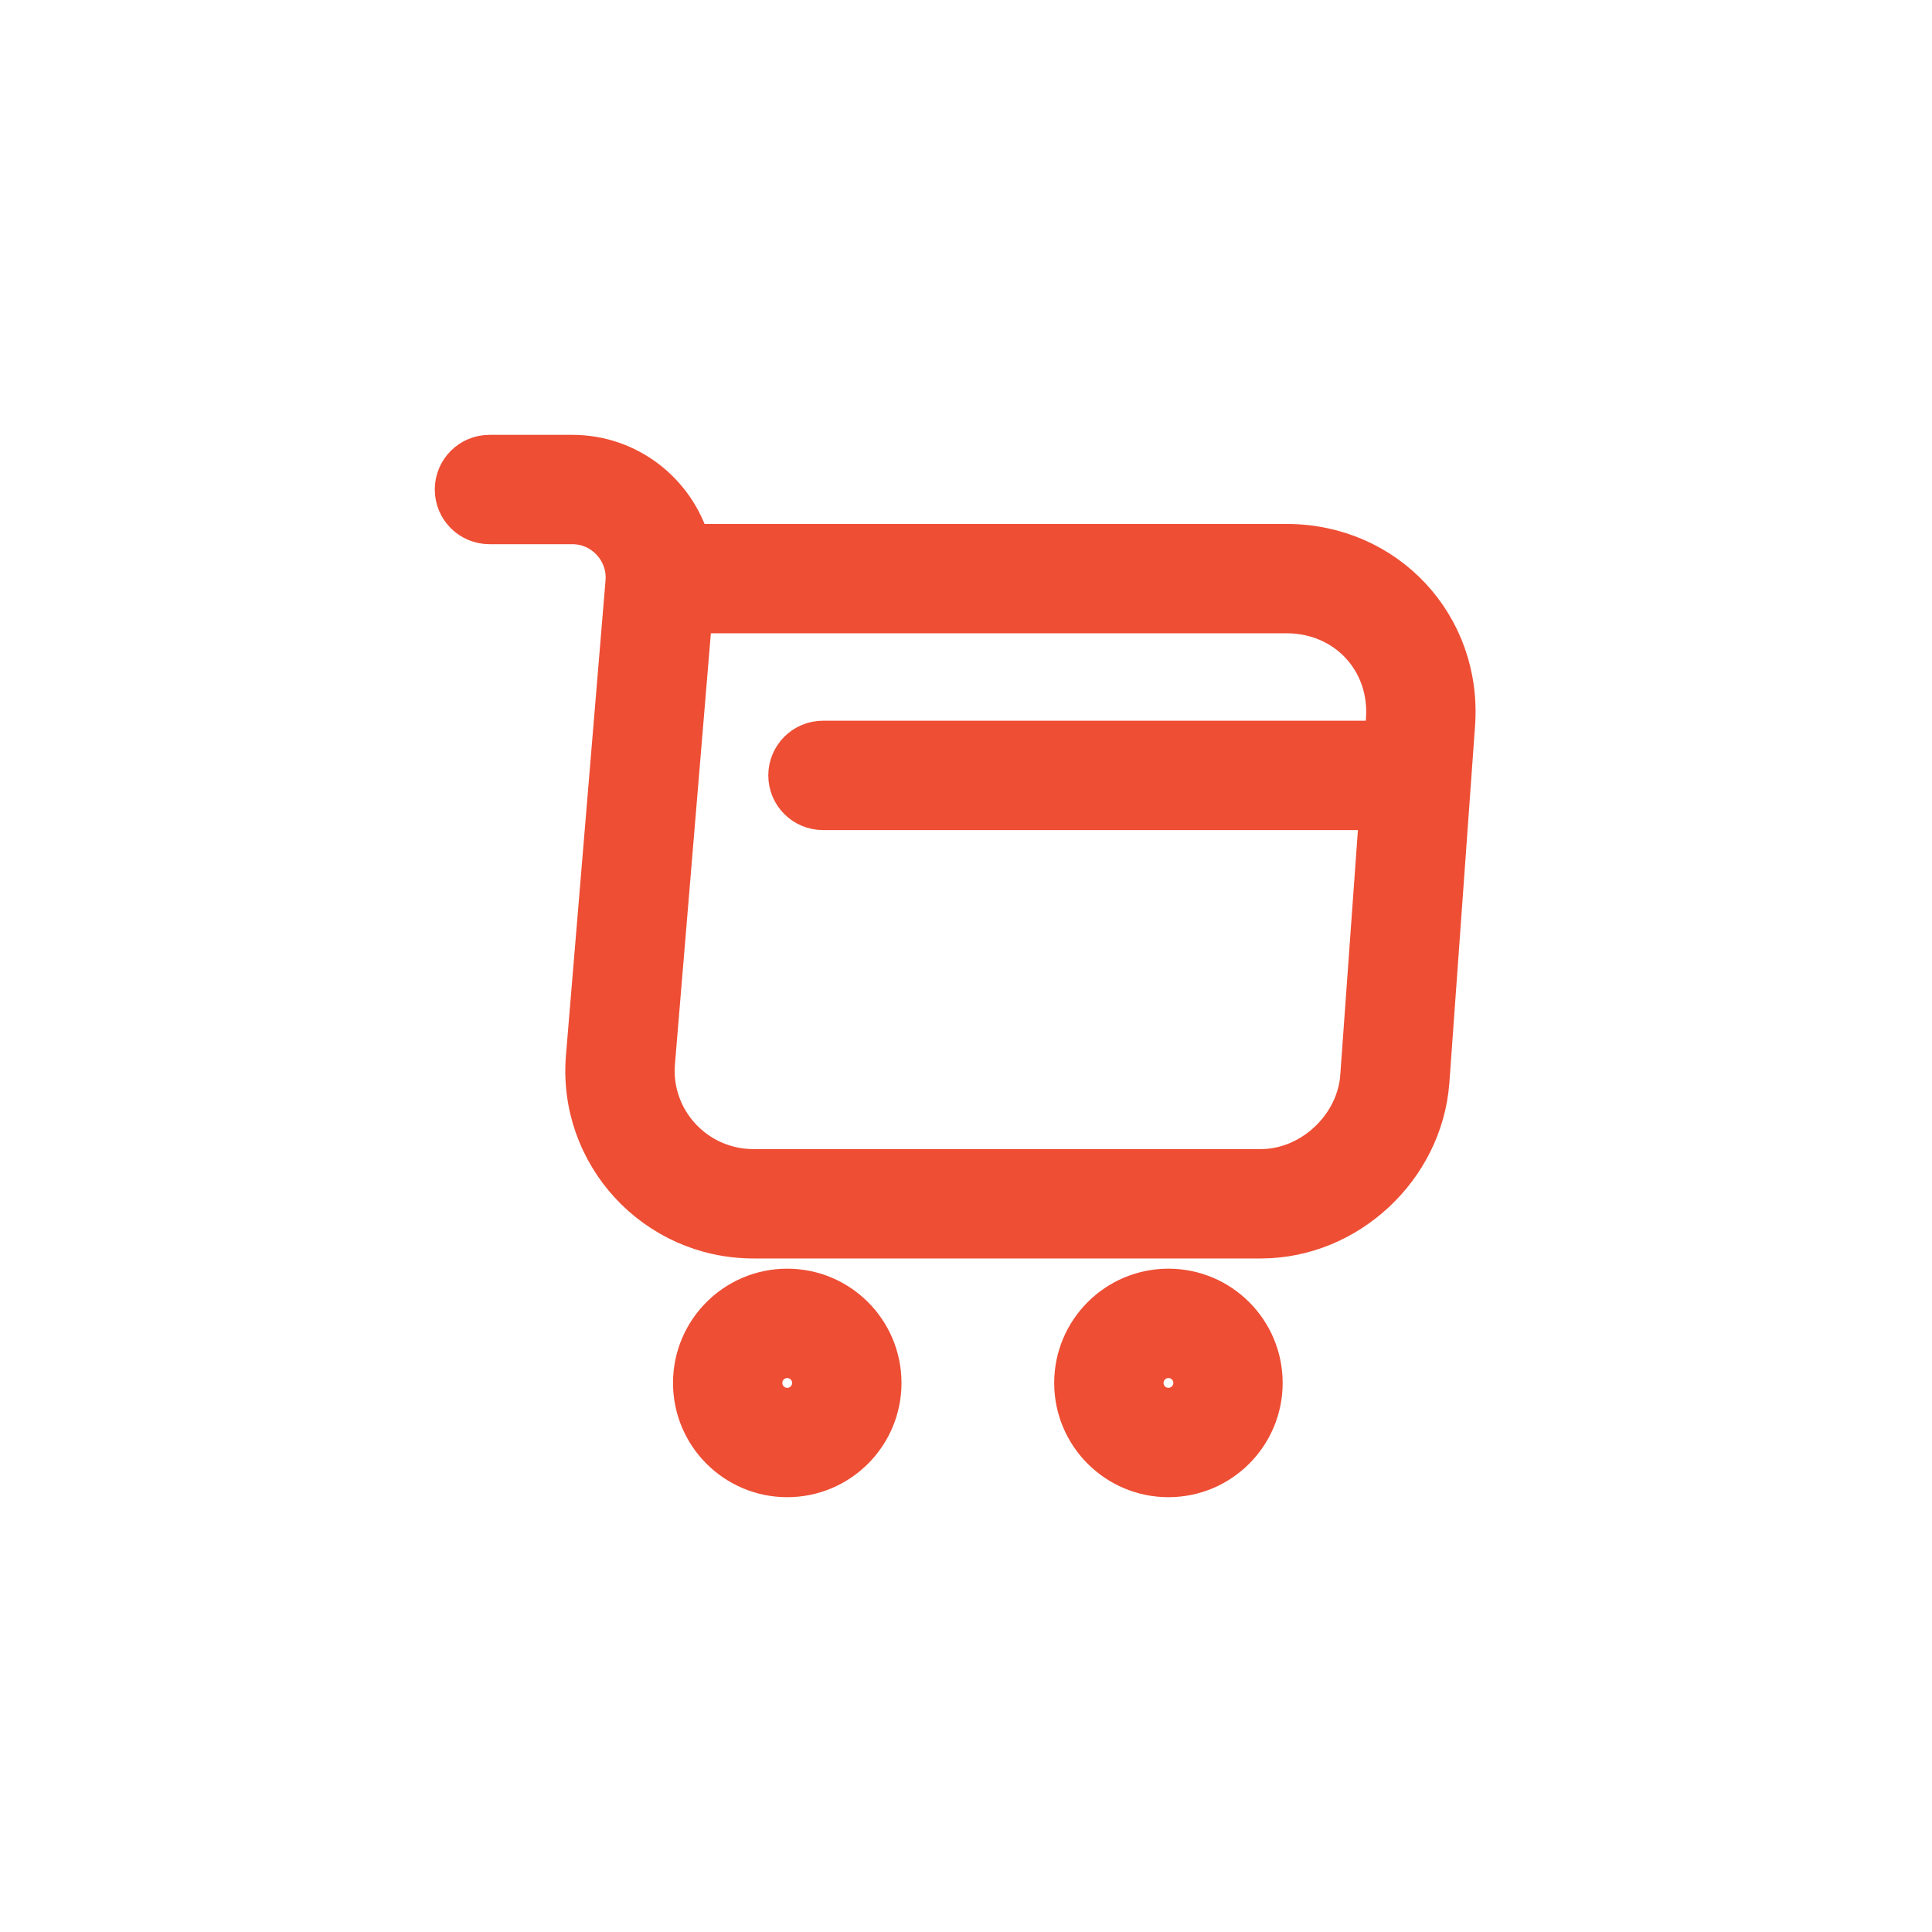
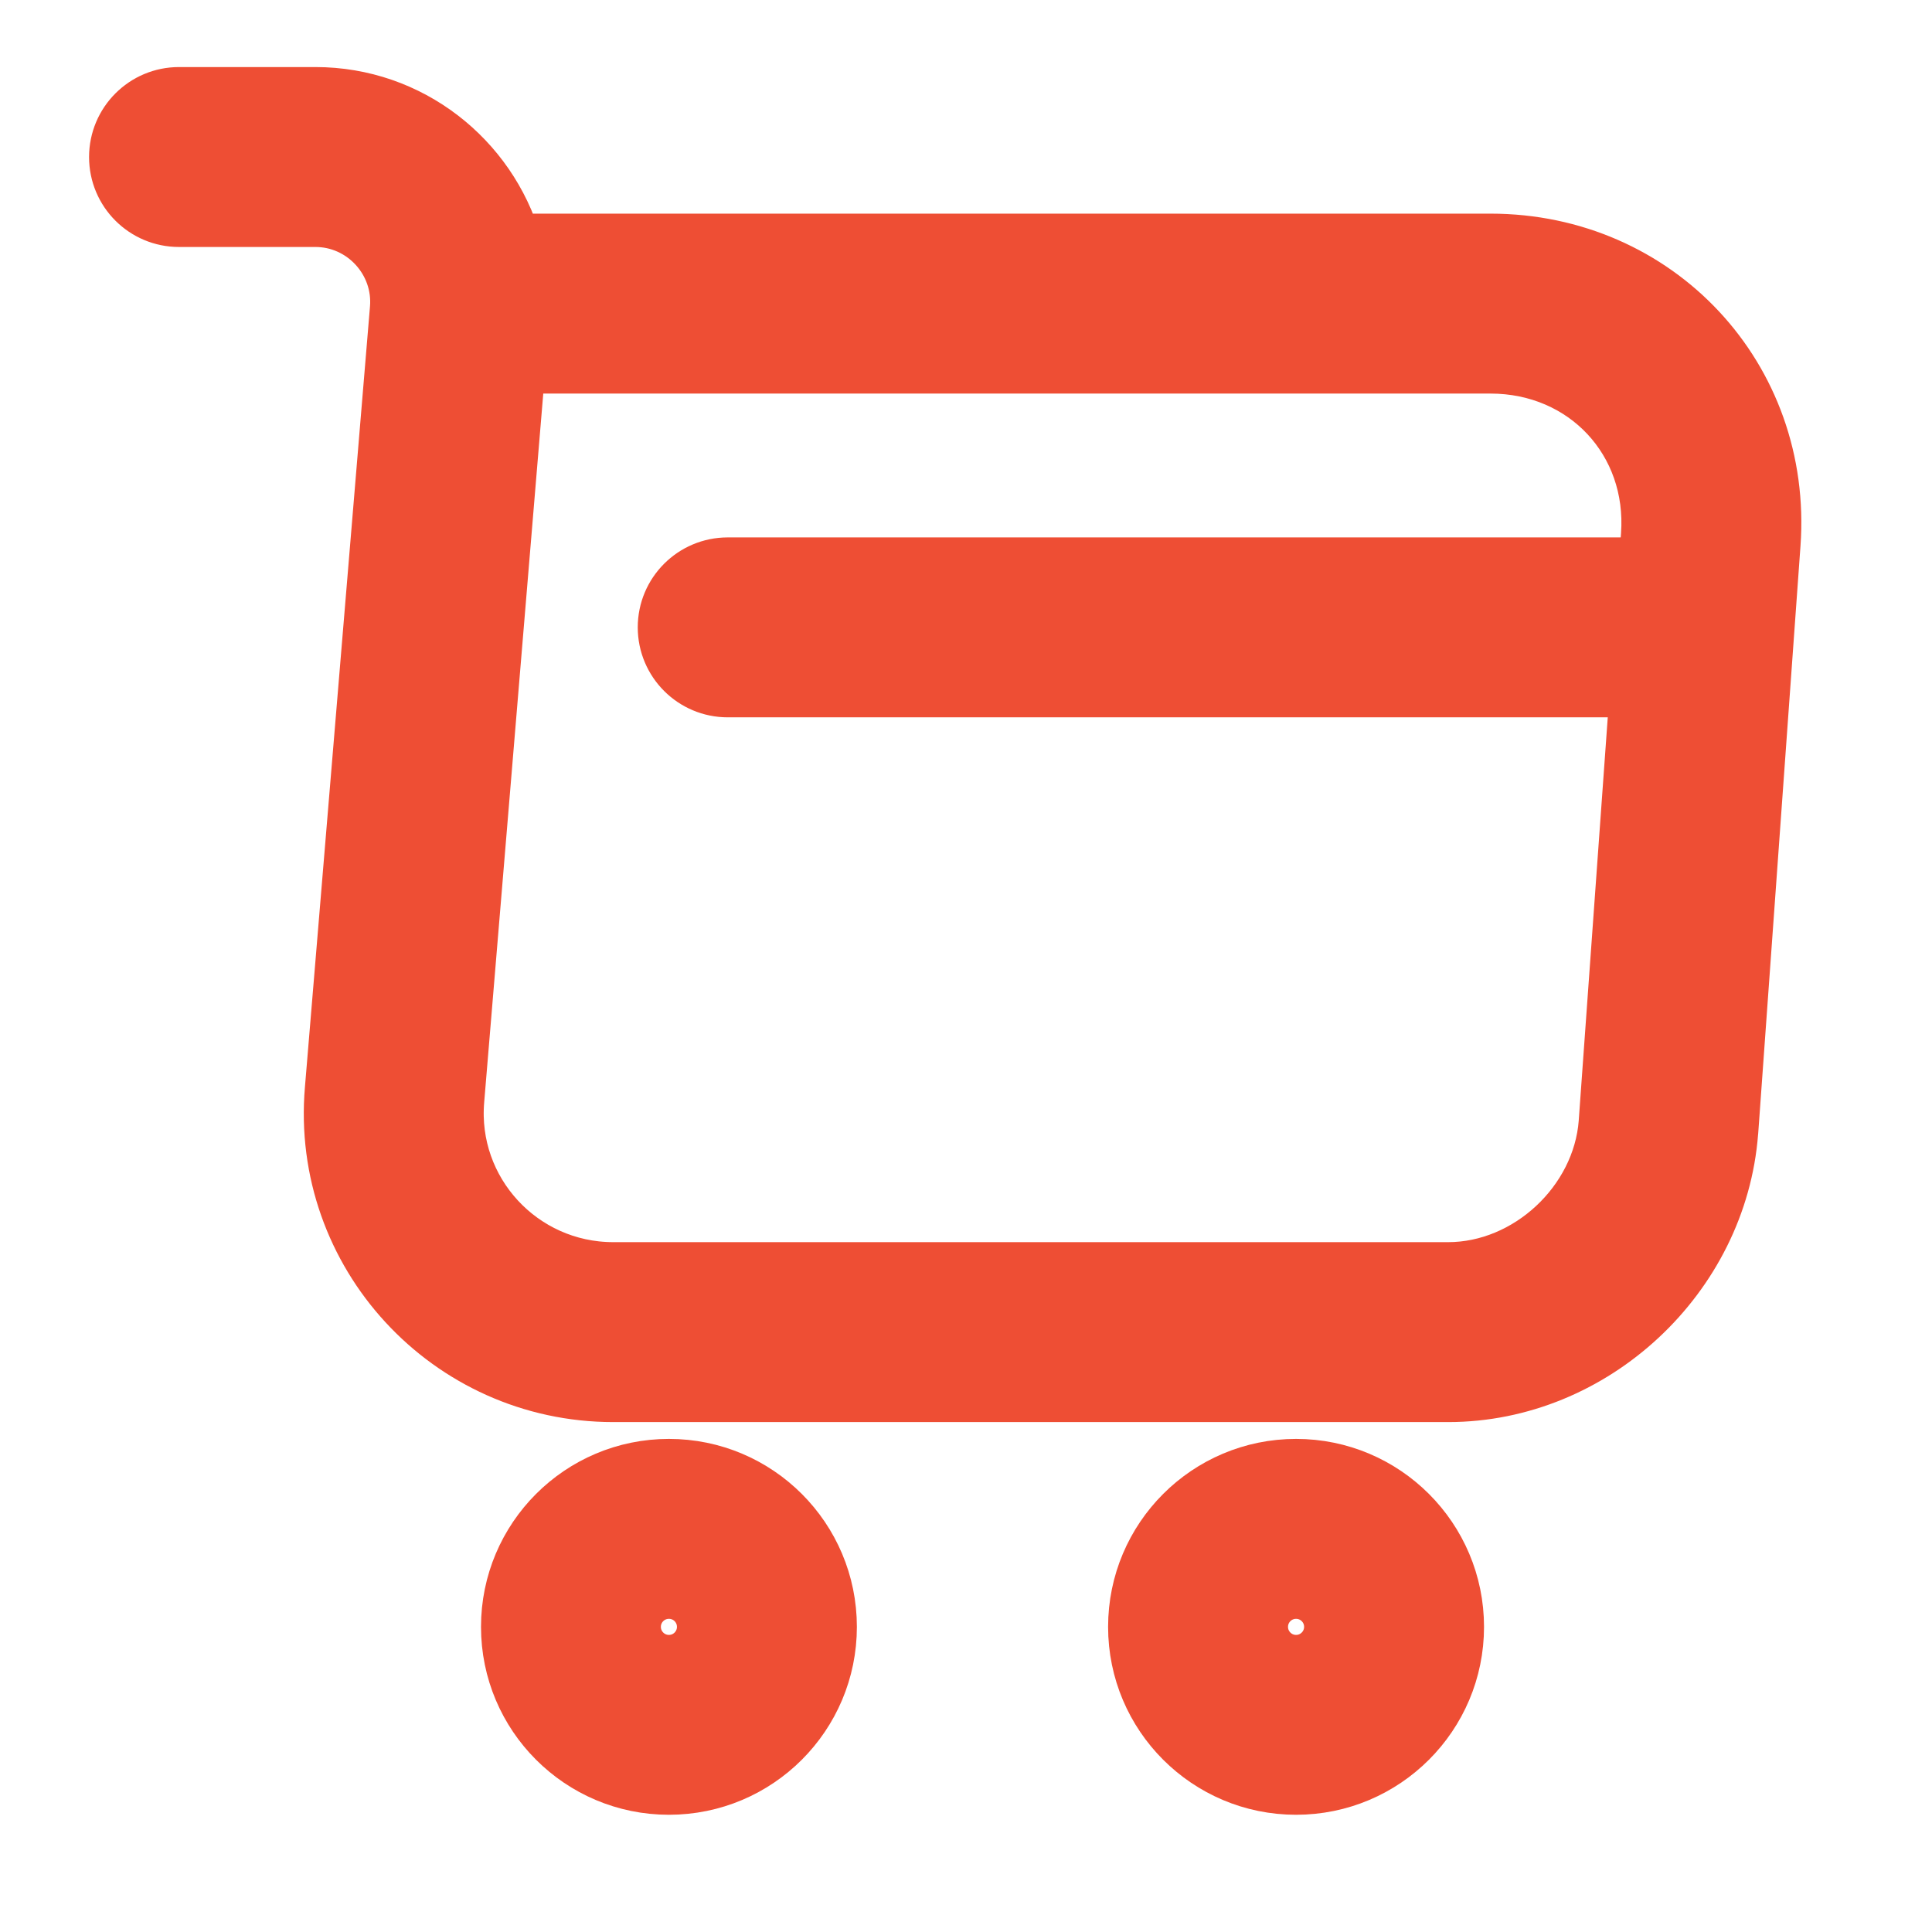
- <svg xmlns="http://www.w3.org/2000/svg" width="51" height="51" viewBox="0 0 51 51" fill="none">
-   <path fill-rule="evenodd" clip-rule="evenodd" d="M11.977 12.922C11.977 12.401 12.399 11.979 12.92 11.979H15.108C16.605 11.979 17.85 12.985 18.244 14.331H33.963C36.608 14.331 38.629 16.491 38.439 19.128L37.76 28.561L37.759 28.566C37.583 30.852 35.593 32.72 33.284 32.72H19.888C17.276 32.72 15.216 30.49 15.439 27.886C15.439 27.886 15.439 27.886 15.439 27.886L16.483 15.359C16.55 14.562 15.914 13.865 15.108 13.865H12.92C12.399 13.865 11.977 13.443 11.977 12.922ZM18.305 16.217L17.319 28.044L17.319 28.046C17.19 29.542 18.375 30.833 19.888 30.833H33.284C34.597 30.833 35.776 29.735 35.878 28.424C35.878 28.423 35.878 28.422 35.878 28.421L36.557 18.992C36.668 17.454 35.519 16.217 33.963 16.217H18.305Z" fill="#EE4E34" />
-   <path d="M15.439 27.886C15.216 30.49 17.276 32.72 19.888 32.72H33.284C35.593 32.72 37.583 30.852 37.759 28.566L37.76 28.561L38.439 19.128C38.629 16.491 36.608 14.331 33.963 14.331H18.244C17.85 12.985 16.605 11.979 15.108 11.979H12.92C12.399 11.979 11.977 12.401 11.977 12.922C11.977 13.443 12.399 13.865 12.92 13.865H15.108C15.914 13.865 16.55 14.562 16.483 15.359L15.439 27.886ZM15.439 27.886C15.439 27.886 15.439 27.886 15.439 27.886ZM17.319 28.044L18.305 16.217H33.963C35.519 16.217 36.668 17.454 36.557 18.992L35.878 28.421C35.878 28.422 35.878 28.423 35.878 28.424C35.776 29.735 34.597 30.833 33.284 30.833H19.888C18.375 30.833 17.19 29.542 17.319 28.046L17.319 28.044Z" stroke="#EE4E34" stroke-miterlimit="10" stroke-linecap="round" stroke-linejoin="round" />
-   <path fill-rule="evenodd" clip-rule="evenodd" d="M30.844 35.877C30.496 35.877 30.215 36.159 30.215 36.506C30.215 36.853 30.496 37.135 30.844 37.135C31.191 37.135 31.473 36.853 31.473 36.506C31.473 36.159 31.191 35.877 30.844 35.877ZM28.328 36.506C28.328 35.117 29.454 33.99 30.844 33.99C32.233 33.99 33.359 35.117 33.359 36.506C33.359 37.895 32.233 39.022 30.844 39.022C29.454 39.022 28.328 37.895 28.328 36.506Z" fill="#EE4E34" stroke="#EE4E34" stroke-miterlimit="10" stroke-linecap="round" stroke-linejoin="round" />
-   <path fill-rule="evenodd" clip-rule="evenodd" d="M20.781 35.877C20.434 35.877 20.152 36.159 20.152 36.506C20.152 36.853 20.434 37.135 20.781 37.135C21.129 37.135 21.41 36.853 21.41 36.506C21.41 36.159 21.129 35.877 20.781 35.877ZM18.266 36.506C18.266 35.117 19.392 33.99 20.781 33.99C22.171 33.99 23.297 35.117 23.297 36.506C23.297 37.895 22.171 39.022 20.781 39.022C19.392 39.022 18.266 37.895 18.266 36.506Z" fill="#EE4E34" stroke="#EE4E34" stroke-miterlimit="10" stroke-linecap="round" stroke-linejoin="round" />
-   <path fill-rule="evenodd" clip-rule="evenodd" d="M20.781 20.469C20.781 19.948 21.204 19.525 21.725 19.525H36.819C37.34 19.525 37.762 19.948 37.762 20.469C37.762 20.99 37.34 21.412 36.819 21.412H21.725C21.204 21.412 20.781 20.99 20.781 20.469Z" fill="#EE4E34" stroke="#EE4E34" stroke-miterlimit="10" stroke-linecap="round" stroke-linejoin="round" />
+ <svg xmlns="http://www.w3.org/2000/svg" width="31" height="31" viewBox="0 0 31 31" fill="none">
+   <path fill-rule="evenodd" clip-rule="evenodd" d="M1.929 2.52C1.929 1.999 2.351 1.576 2.872 1.576H5.061C6.557 1.576 7.802 2.583 8.196 3.928H23.915C26.561 3.928 28.581 6.088 28.391 8.726L27.712 18.159L27.711 18.164C27.535 20.449 25.545 22.318 23.236 22.318H9.84C7.228 22.318 5.168 20.087 5.391 17.484C5.391 17.484 5.391 17.483 5.391 17.484L6.435 4.957C6.502 4.16 5.866 3.463 5.061 3.463H2.872C2.351 3.463 1.929 3.041 1.929 2.52ZM8.257 5.815L7.271 17.641L7.271 17.644C7.142 19.14 8.327 20.431 9.84 20.431H23.236C24.549 20.431 25.728 19.332 25.83 18.021C25.83 18.02 25.83 18.02 25.83 18.019L26.509 8.59C26.62 7.051 25.471 5.815 23.915 5.815H8.257Z" fill="#EE4E34" />
+   <path d="M5.391 17.484C5.168 20.087 7.228 22.318 9.84 22.318H23.236C25.545 22.318 27.535 20.449 27.711 18.164L27.712 18.159L28.391 8.726C28.581 6.088 26.561 3.928 23.915 3.928H8.196C7.802 2.583 6.557 1.576 5.061 1.576H2.872C2.351 1.576 1.929 1.999 1.929 2.52C1.929 3.041 2.351 3.463 2.872 3.463H5.061C5.866 3.463 6.502 4.16 6.435 4.957L5.391 17.484ZM5.391 17.484C5.391 17.484 5.391 17.483 5.391 17.484ZM7.271 17.641L8.257 5.815H23.915C25.471 5.815 26.62 7.051 26.509 8.59L25.83 18.019C25.83 18.02 25.83 18.02 25.83 18.021C25.728 19.332 24.549 20.431 23.236 20.431H9.84C8.327 20.431 7.142 19.14 7.271 17.644L7.271 17.641Z" stroke="#EE4E34" stroke-miterlimit="10" stroke-linecap="round" stroke-linejoin="round" />
+   <path fill-rule="evenodd" clip-rule="evenodd" d="M20.796 25.475C20.449 25.475 20.167 25.756 20.167 26.104C20.167 26.451 20.449 26.733 20.796 26.733C21.143 26.733 21.425 26.451 21.425 26.104C21.425 25.756 21.143 25.475 20.796 25.475ZM18.28 26.104C18.28 24.714 19.407 23.588 20.796 23.588C22.185 23.588 23.312 24.714 23.312 26.104C23.312 27.493 22.185 28.619 20.796 28.619C19.407 28.619 18.28 27.493 18.28 26.104Z" fill="#EE4E34" stroke="#EE4E34" stroke-miterlimit="10" stroke-linecap="round" stroke-linejoin="round" />
+   <path fill-rule="evenodd" clip-rule="evenodd" d="M10.733 25.475C10.386 25.475 10.104 25.756 10.104 26.104C10.104 26.451 10.386 26.733 10.733 26.733C11.081 26.733 11.362 26.451 11.362 26.104C11.362 25.756 11.081 25.475 10.733 25.475ZM8.218 26.104C8.218 24.714 9.344 23.588 10.733 23.588C12.123 23.588 13.249 24.714 13.249 26.104C13.249 27.493 12.123 28.619 10.733 28.619C9.344 28.619 8.218 27.493 8.218 26.104Z" fill="#EE4E34" stroke="#EE4E34" stroke-miterlimit="10" stroke-linecap="round" stroke-linejoin="round" />
+   <path fill-rule="evenodd" clip-rule="evenodd" d="M10.733 10.066C10.733 9.545 11.156 9.123 11.677 9.123H26.771C27.292 9.123 27.714 9.545 27.714 10.066C27.714 10.587 27.292 11.01 26.771 11.01H11.677C11.156 11.01 10.733 10.587 10.733 10.066Z" fill="#EE4E34" stroke="#EE4E34" stroke-miterlimit="10" stroke-linecap="round" stroke-linejoin="round" />
</svg>
